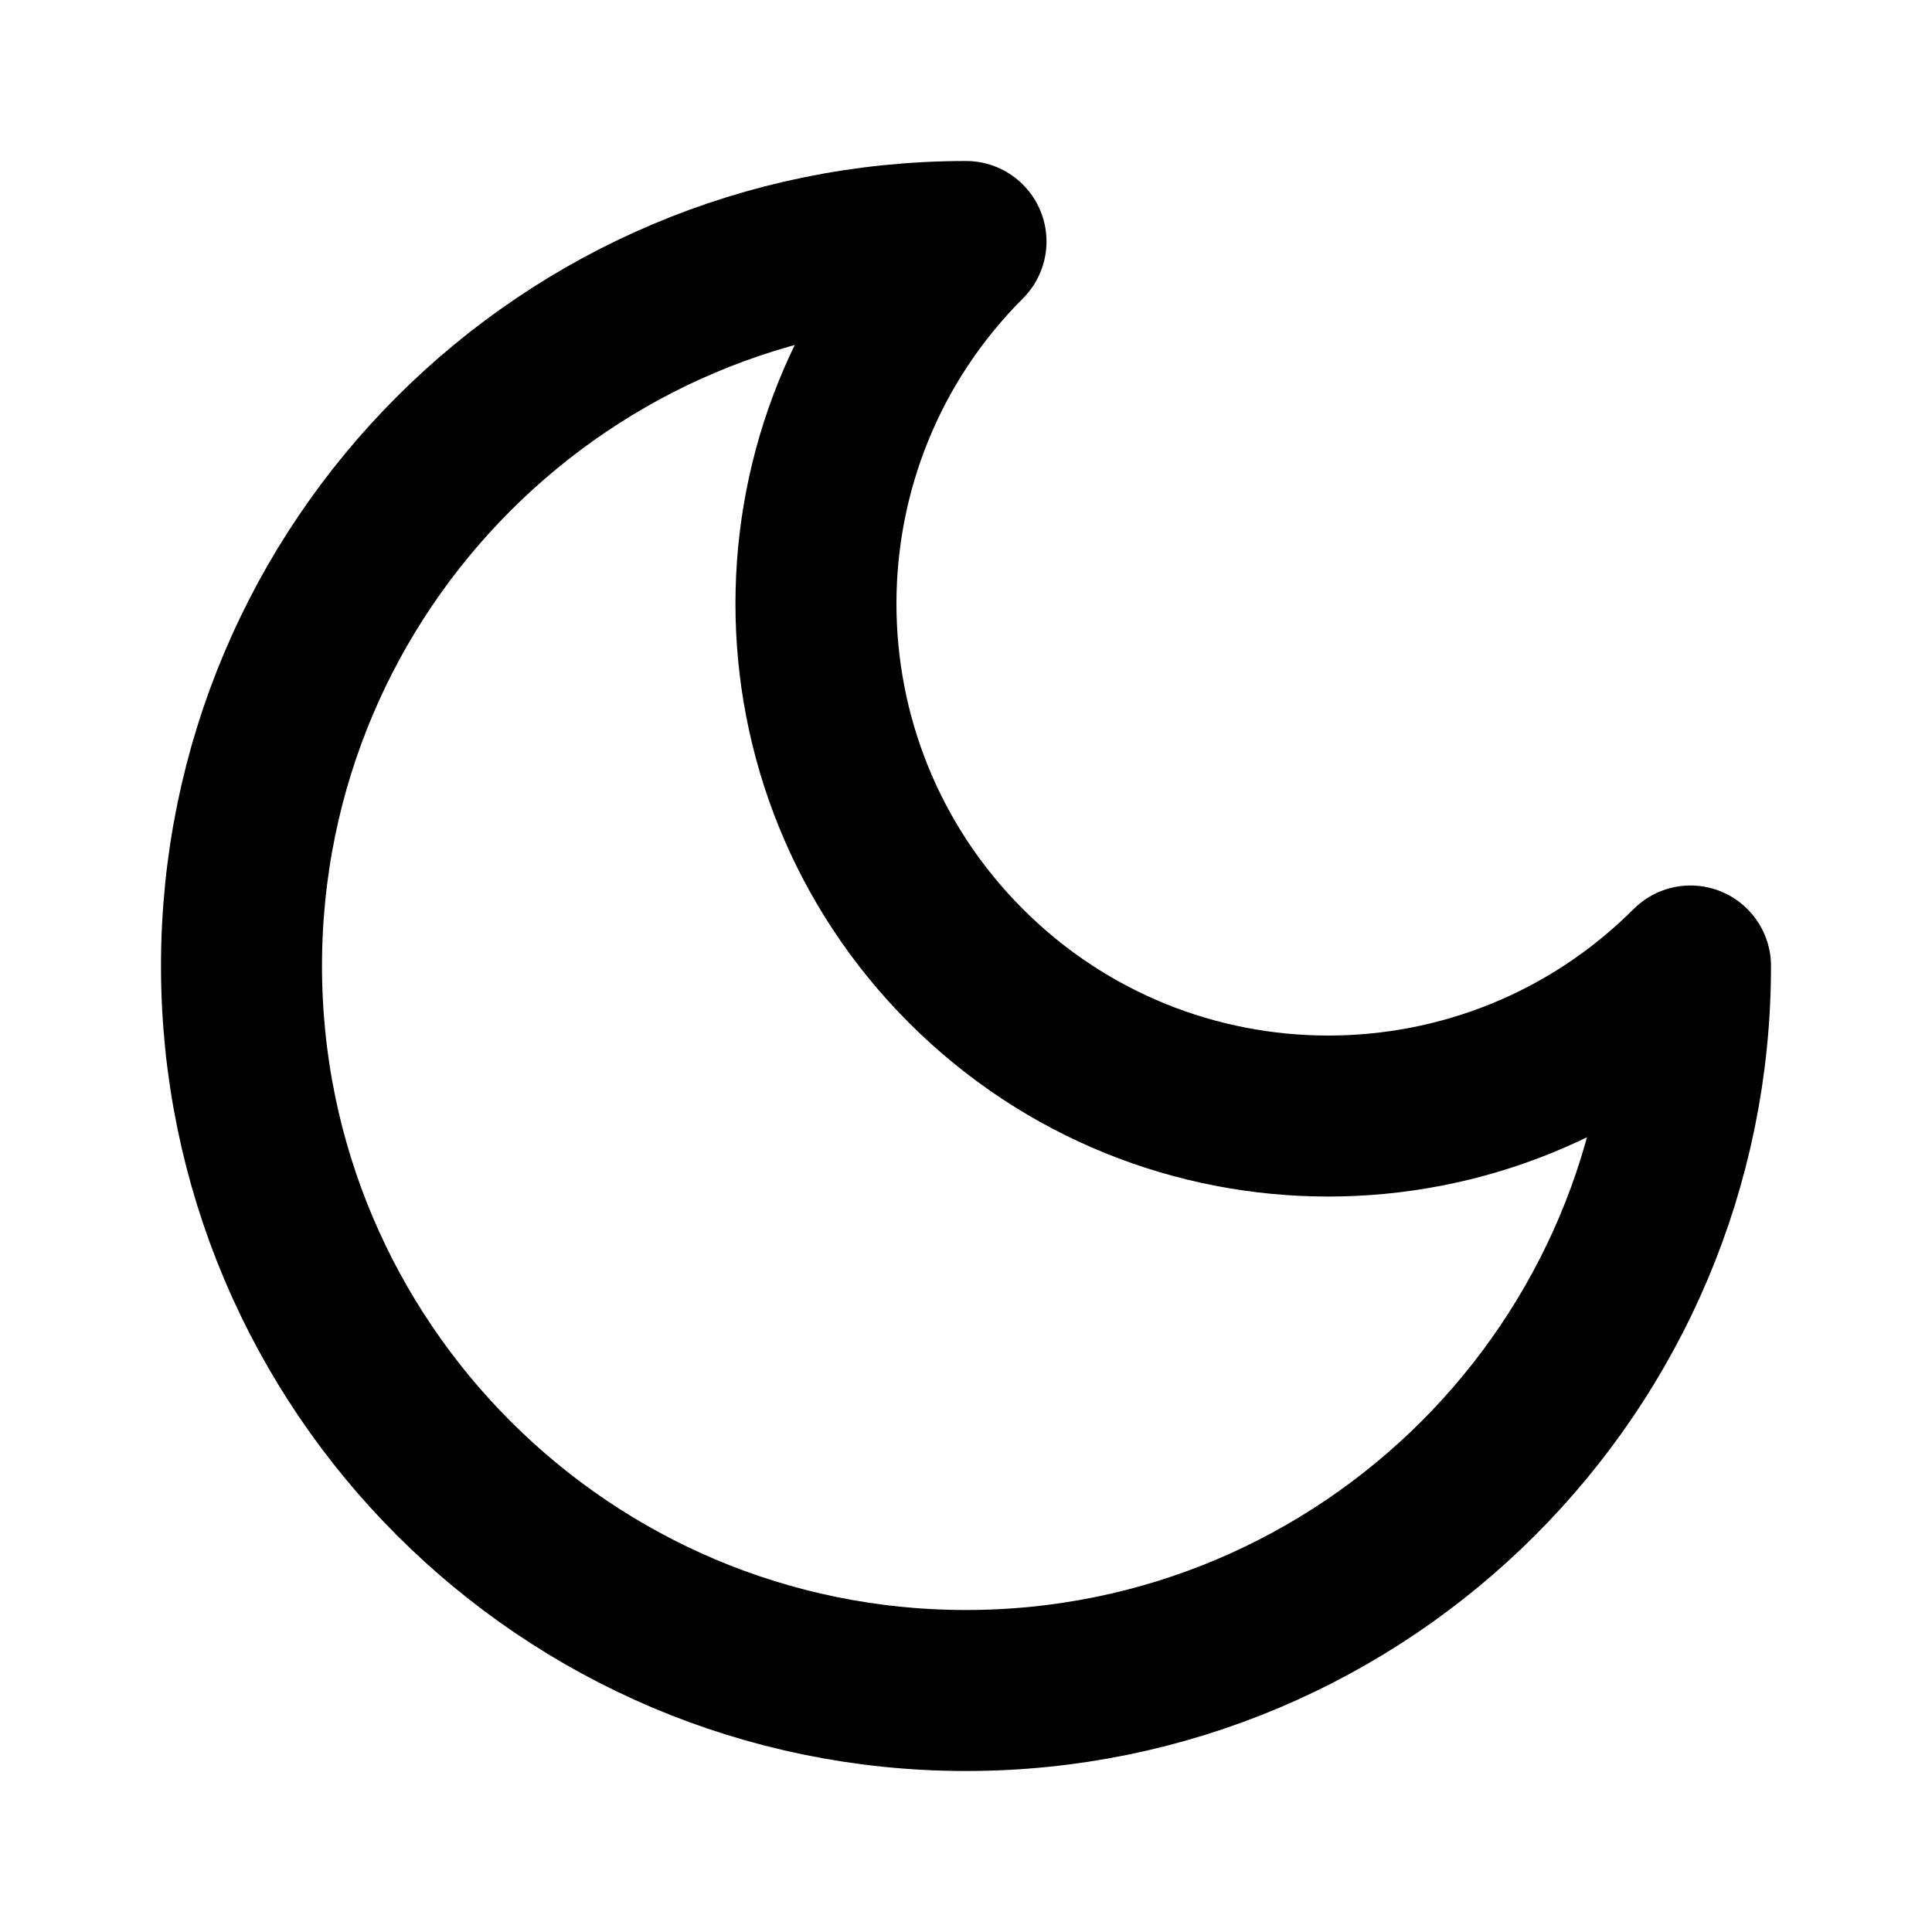
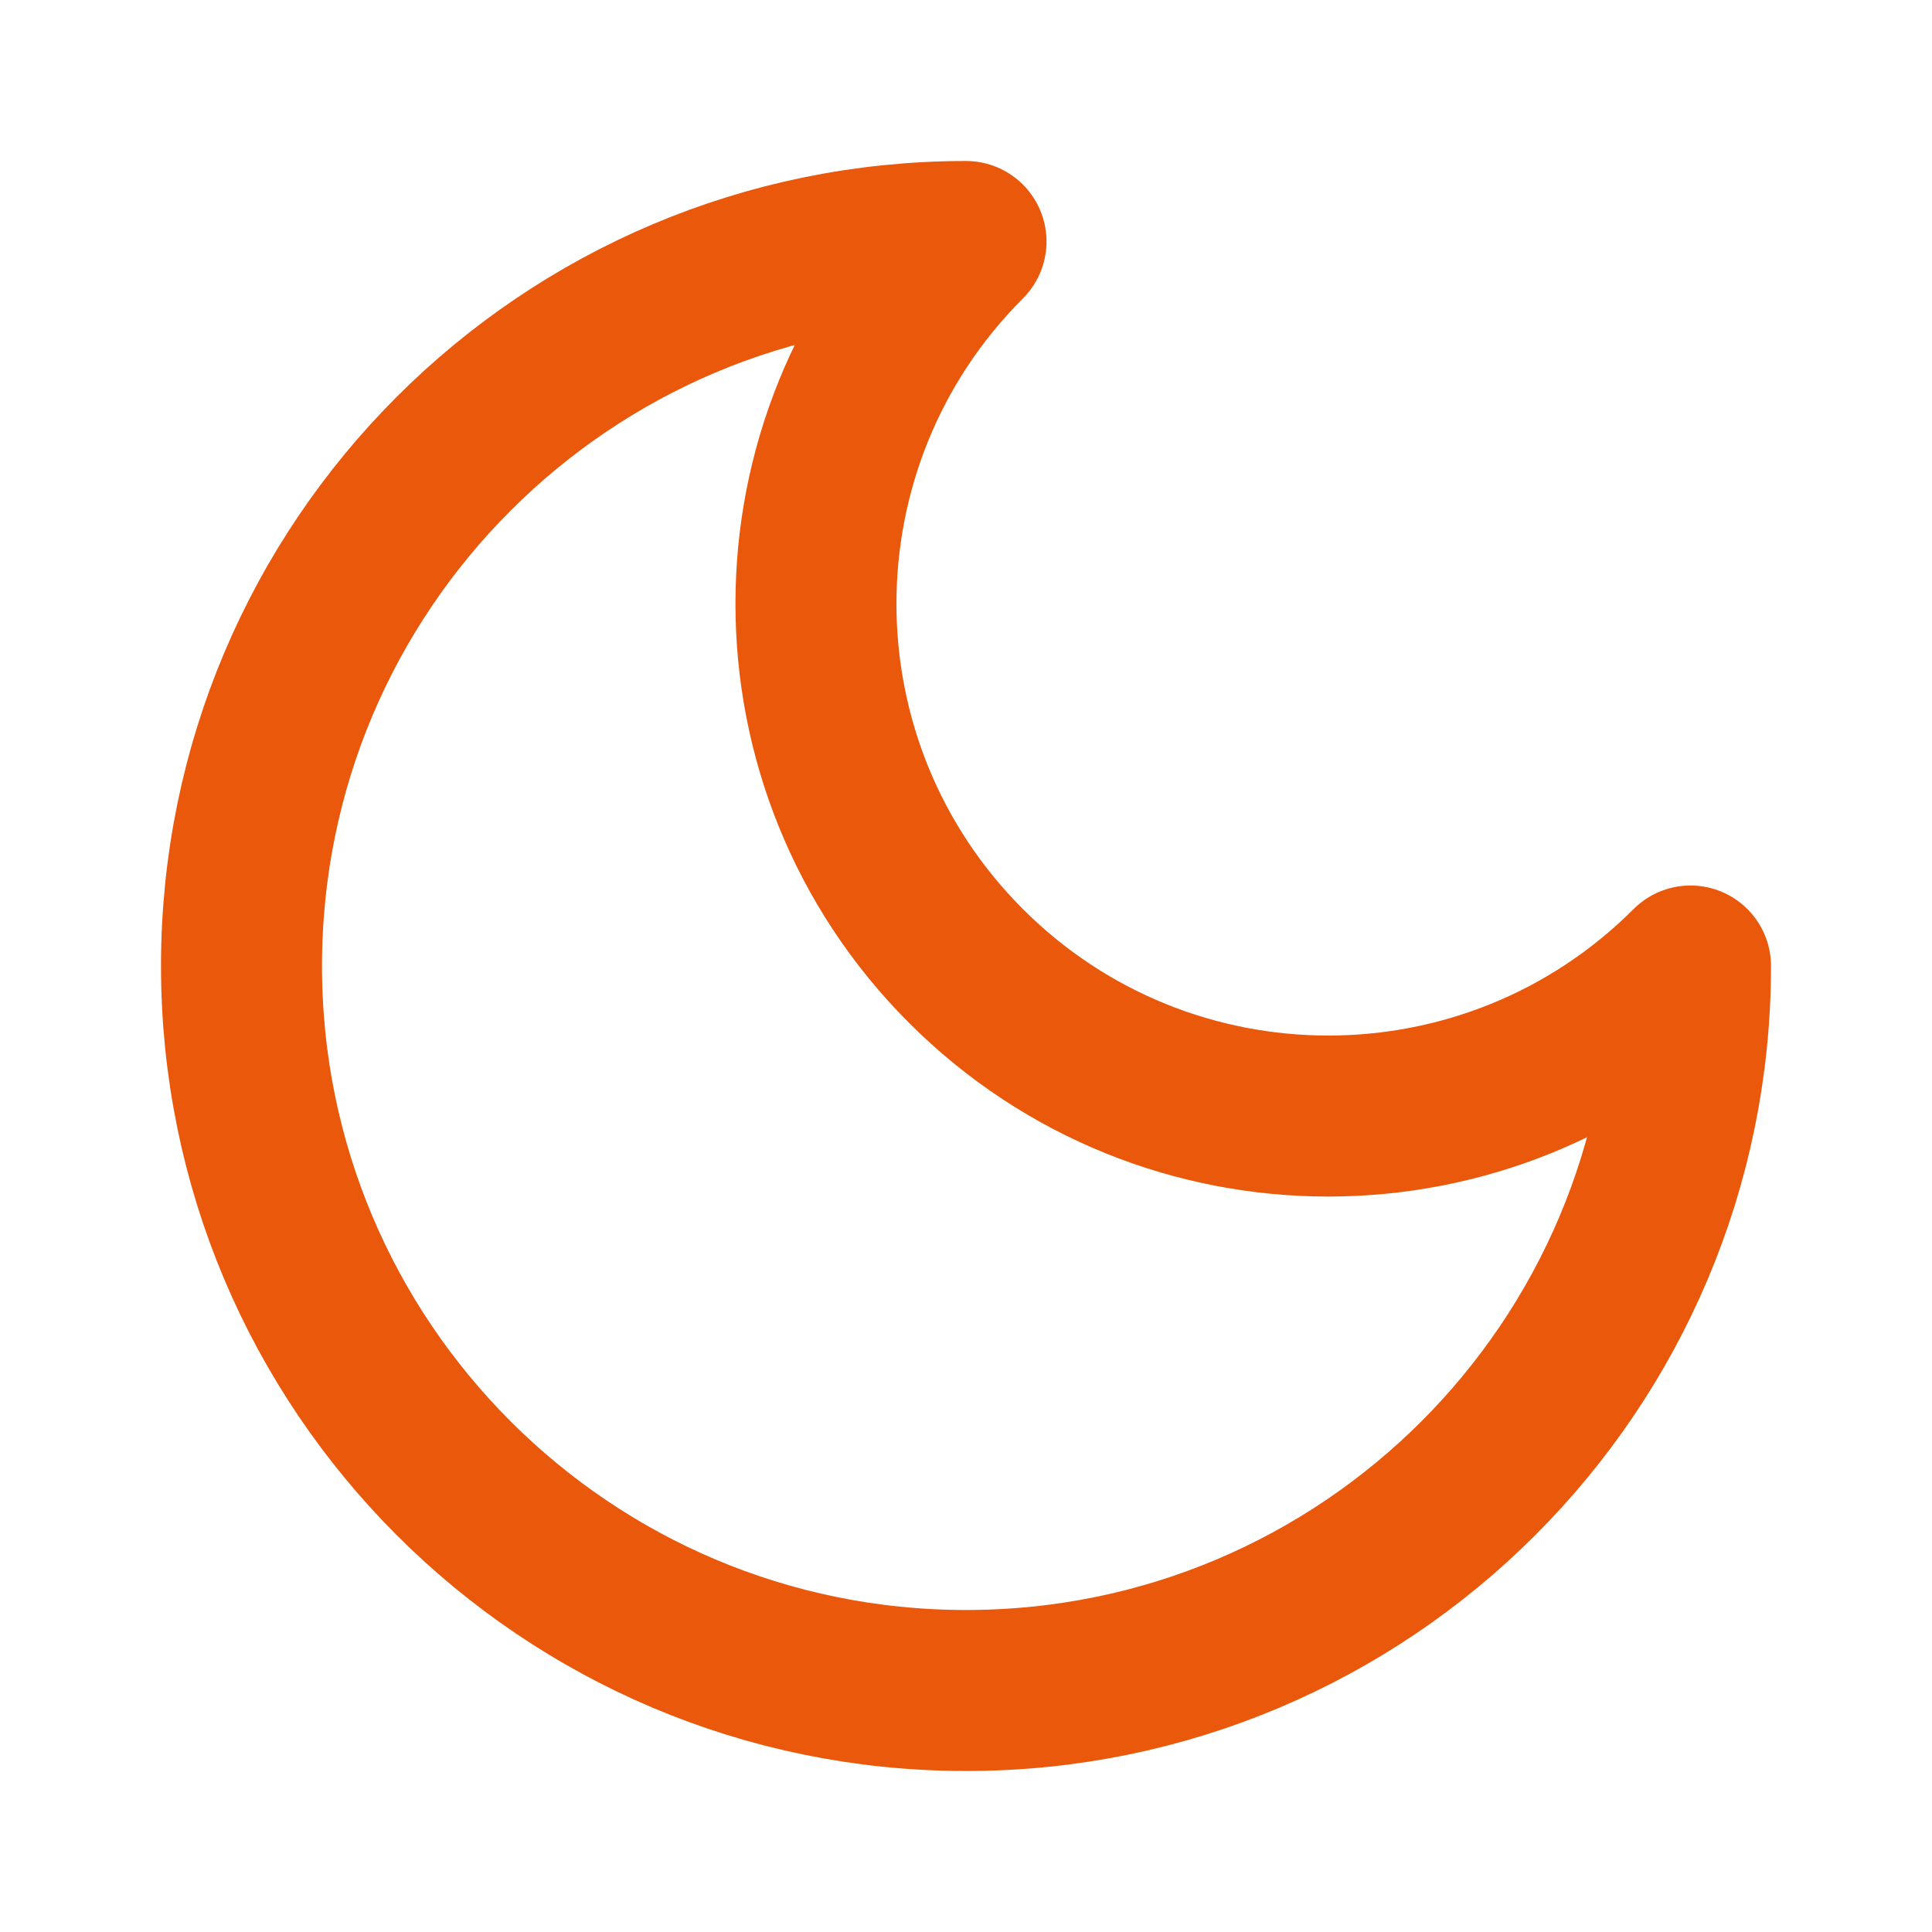
- <svg xmlns="http://www.w3.org/2000/svg" width="24" height="24" viewBox="0 0 24 24" fill="none" stroke="currentColor" stroke-width="2" stroke-linecap="round" stroke-linejoin="round">
+ <svg xmlns="http://www.w3.org/2000/svg" width="48" height="48" viewBox="0 0 24 24" fill="none" stroke="#ea580c" stroke-width="2" stroke-linecap="round" stroke-linejoin="round">
  <path d="M12 3a6 6 0 0 0 9 9 9 9 0 1 1-9-9Z" />
</svg>
